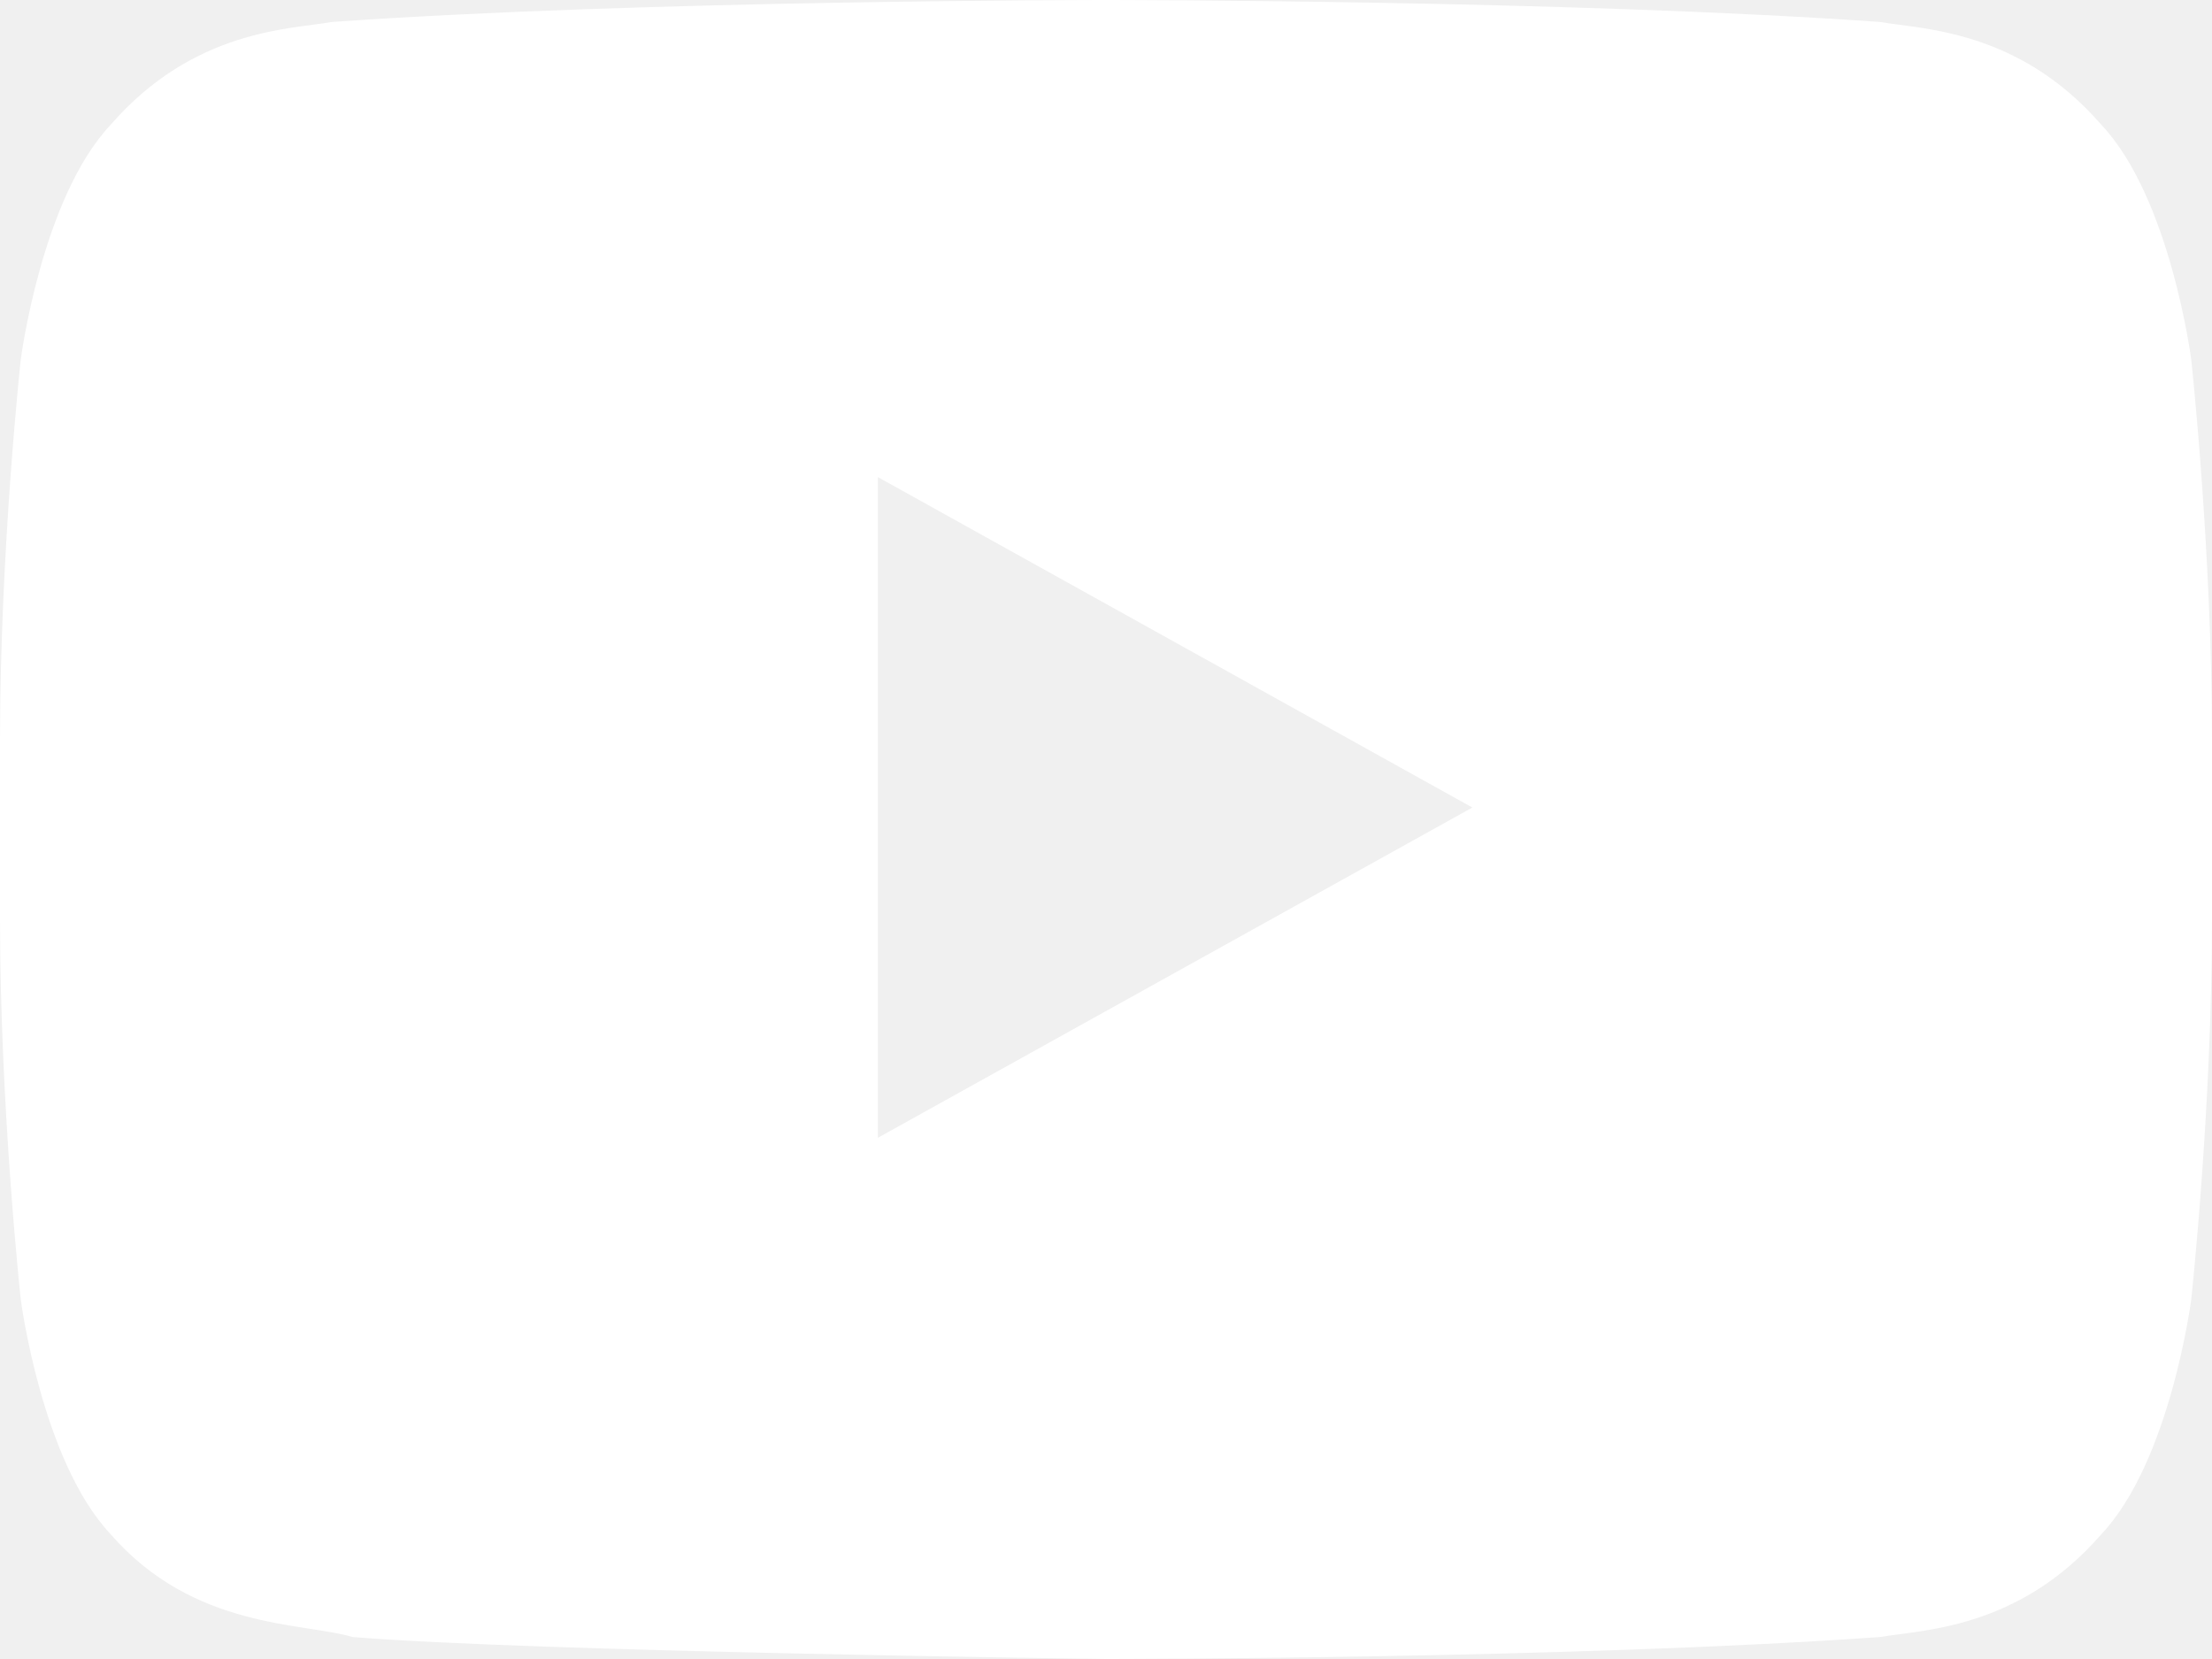
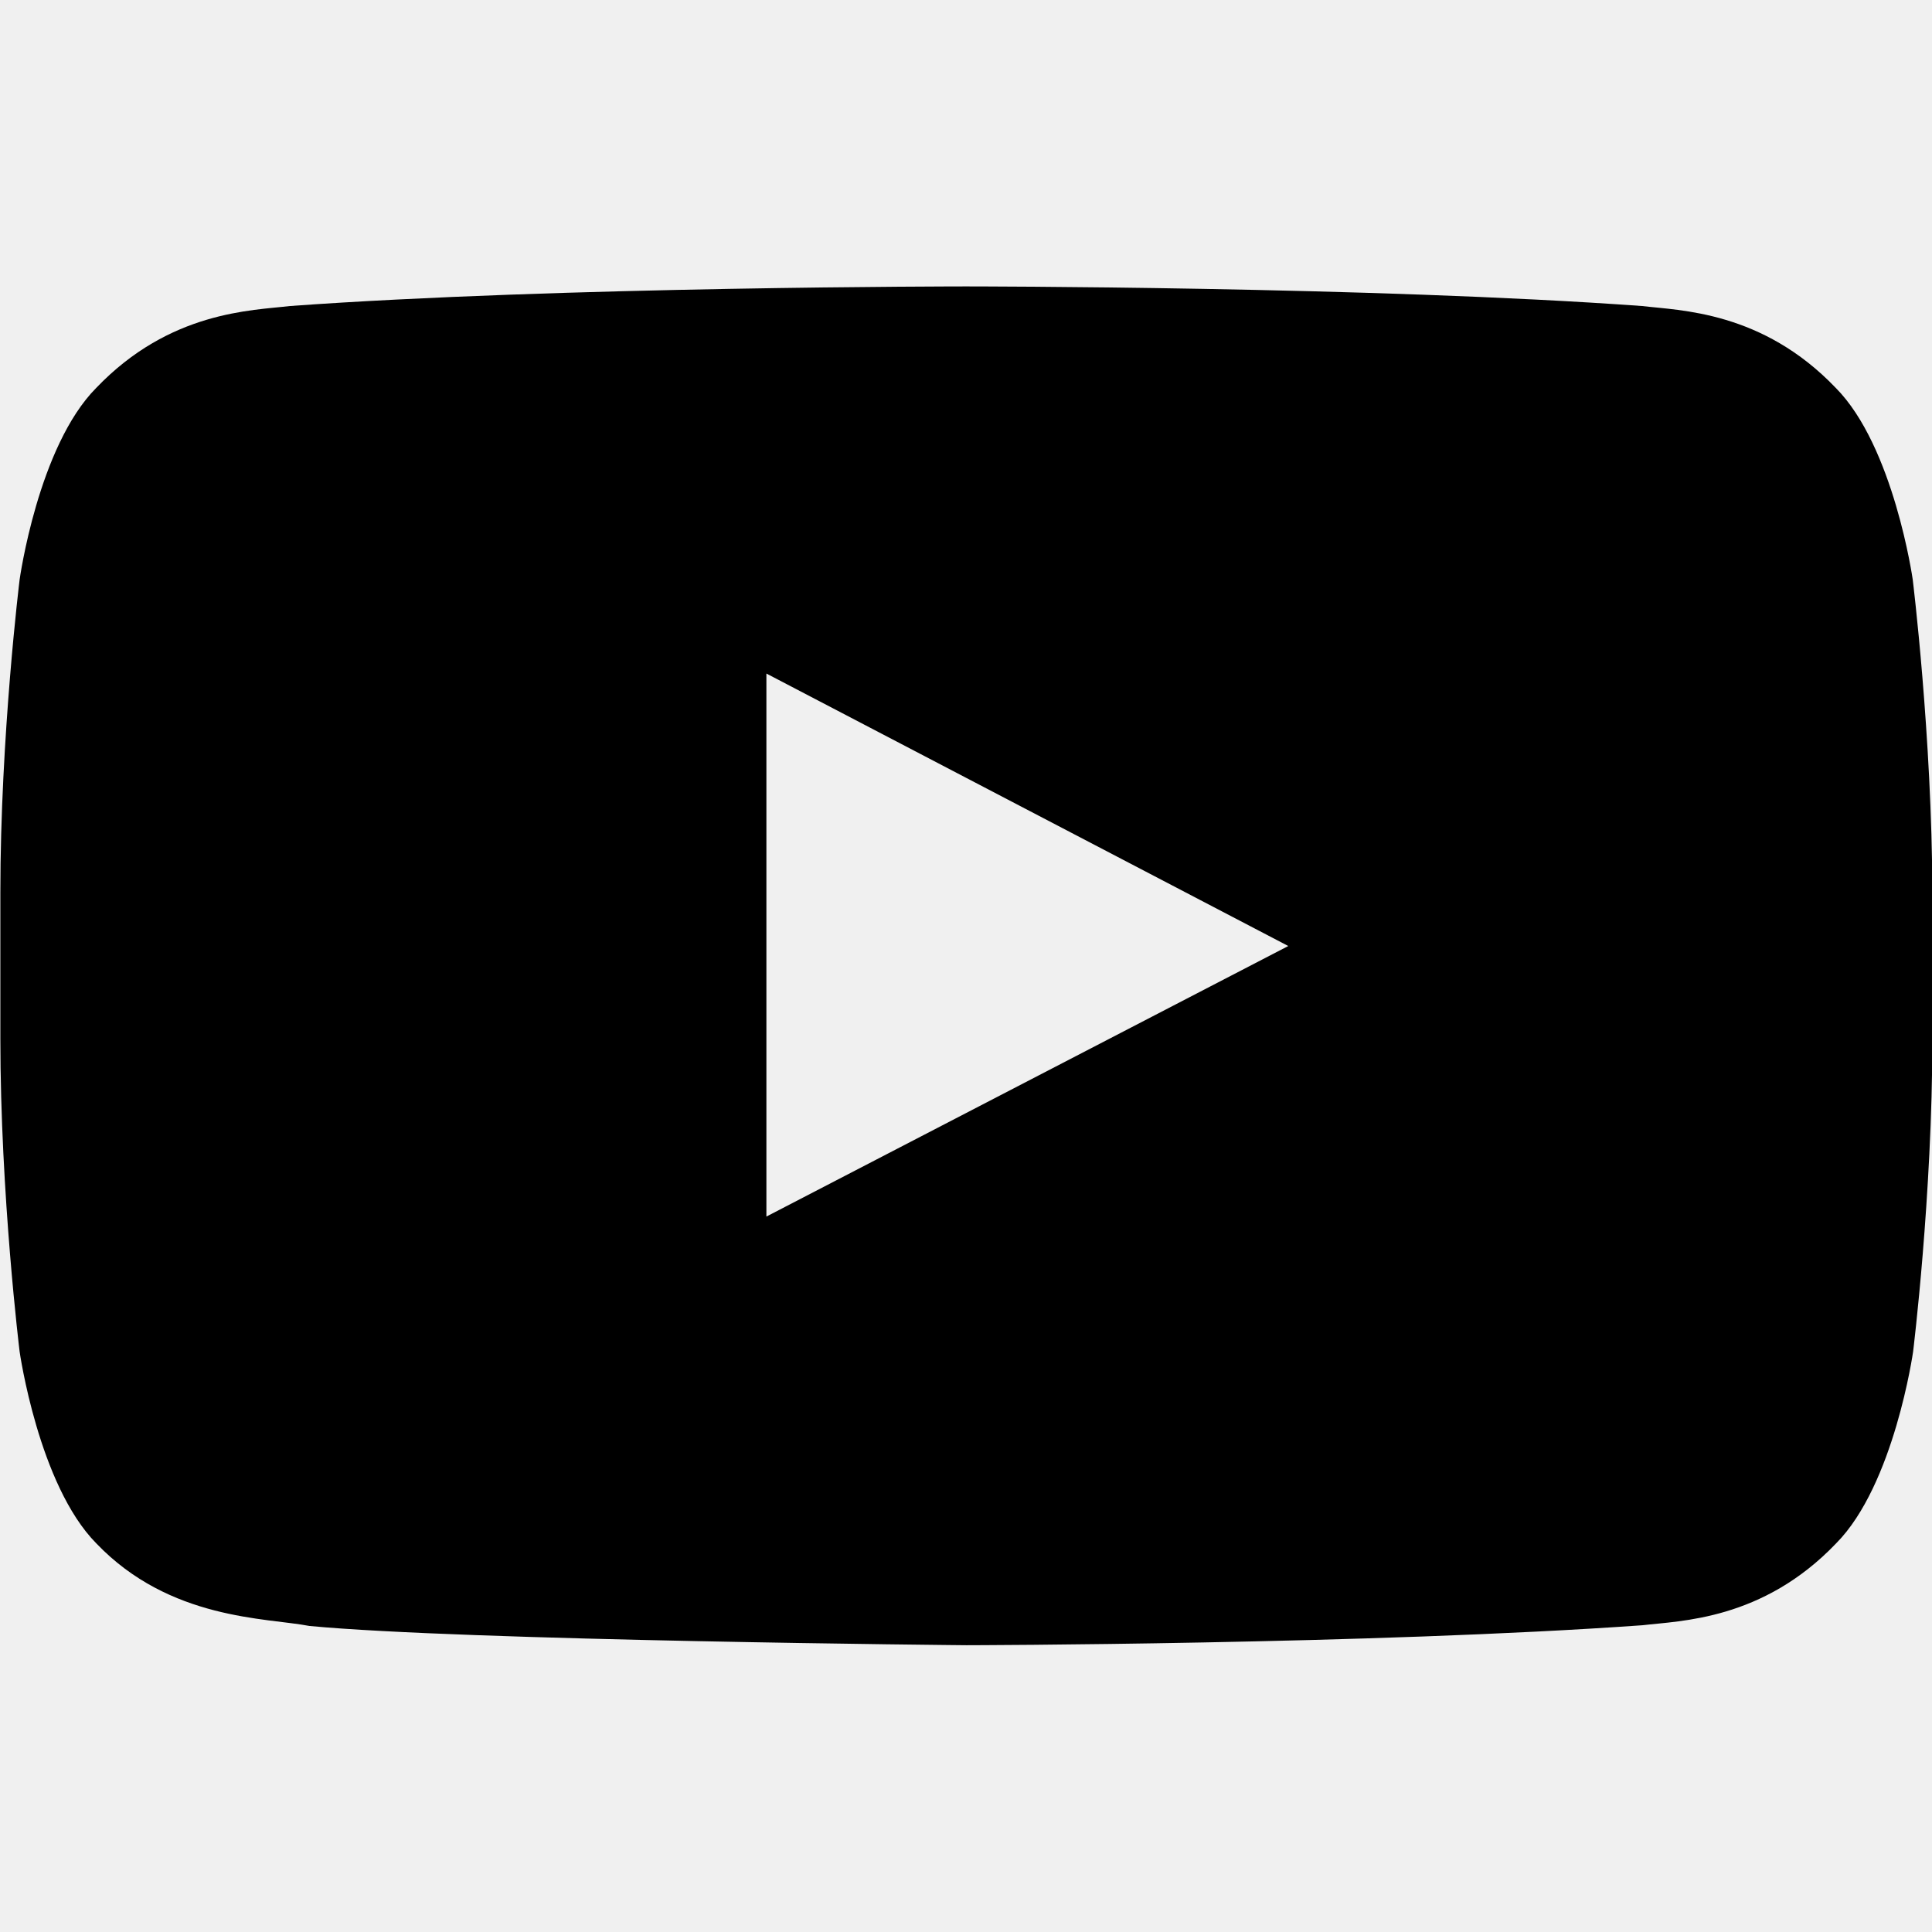
- <svg xmlns="http://www.w3.org/2000/svg" width="16" height="12" viewBox="0 0 16 12" fill="none">
-   <path d="M15.85 2.602C15.85 2.602 15.7 1.434 15.2 0.903C14.6 0.212 13.9 0.212 13.6 0.159C11.35 9.49454e-08 8 0 8 0C8 0 4.65 9.49454e-08 2.4 0.159C2.1 0.212 1.4 0.212 0.8 0.903C0.3 1.434 0.15 2.602 0.15 2.602C0.15 2.602 0 3.982 0 5.363V6.637C0 8.018 0.15 9.398 0.15 9.398C0.15 9.398 0.3 10.566 0.8 11.097C1.4 11.788 2.2 11.735 2.55 11.841C3.85 11.947 8 12 8 12C8 12 11.35 12 13.6 11.841C13.9 11.788 14.6 11.788 15.2 11.097C15.7 10.566 15.85 9.398 15.85 9.398C15.85 9.398 16 8.018 16 6.637V5.363C16 3.982 15.85 2.602 15.85 2.602ZM6.35 8.23V3.451L10.65 5.841L6.35 8.23Z" fill="white" />
+ <svg xmlns="http://www.w3.org/2000/svg" version="1.1" width="32" height="32" viewBox="0 0 32 32">
+   <path d="M31.681 9.6c0 0-0.313-2.206-1.275-3.175-1.219-1.275-2.581-1.281-3.206-1.356-4.475-0.325-11.194-0.325-11.194-0.325h-0.012c0 0-6.719 0-11.194 0.325-0.625 0.075-1.987 0.081-3.206 1.356-0.963 0.969-1.269 3.175-1.269 3.175s-0.319 2.588-0.319 5.181v2.425c0 2.587 0.319 5.181 0.319 5.181s0.313 2.206 1.269 3.175c1.219 1.275 2.819 1.231 3.531 1.369 2.563 0.244 10.881 0.319 10.881 0.319s6.725-0.012 11.2-0.331c0.625-0.075 1.988-0.081 3.206-1.356 0.962-0.969 1.275-3.175 1.275-3.175s0.319-2.587 0.319-5.181v-2.425c-0.006-2.588-0.325-5.181-0.325-5.181zM12.694 20.15v-8.994l8.644 4.513-8.644 4.481z" />
</svg>
